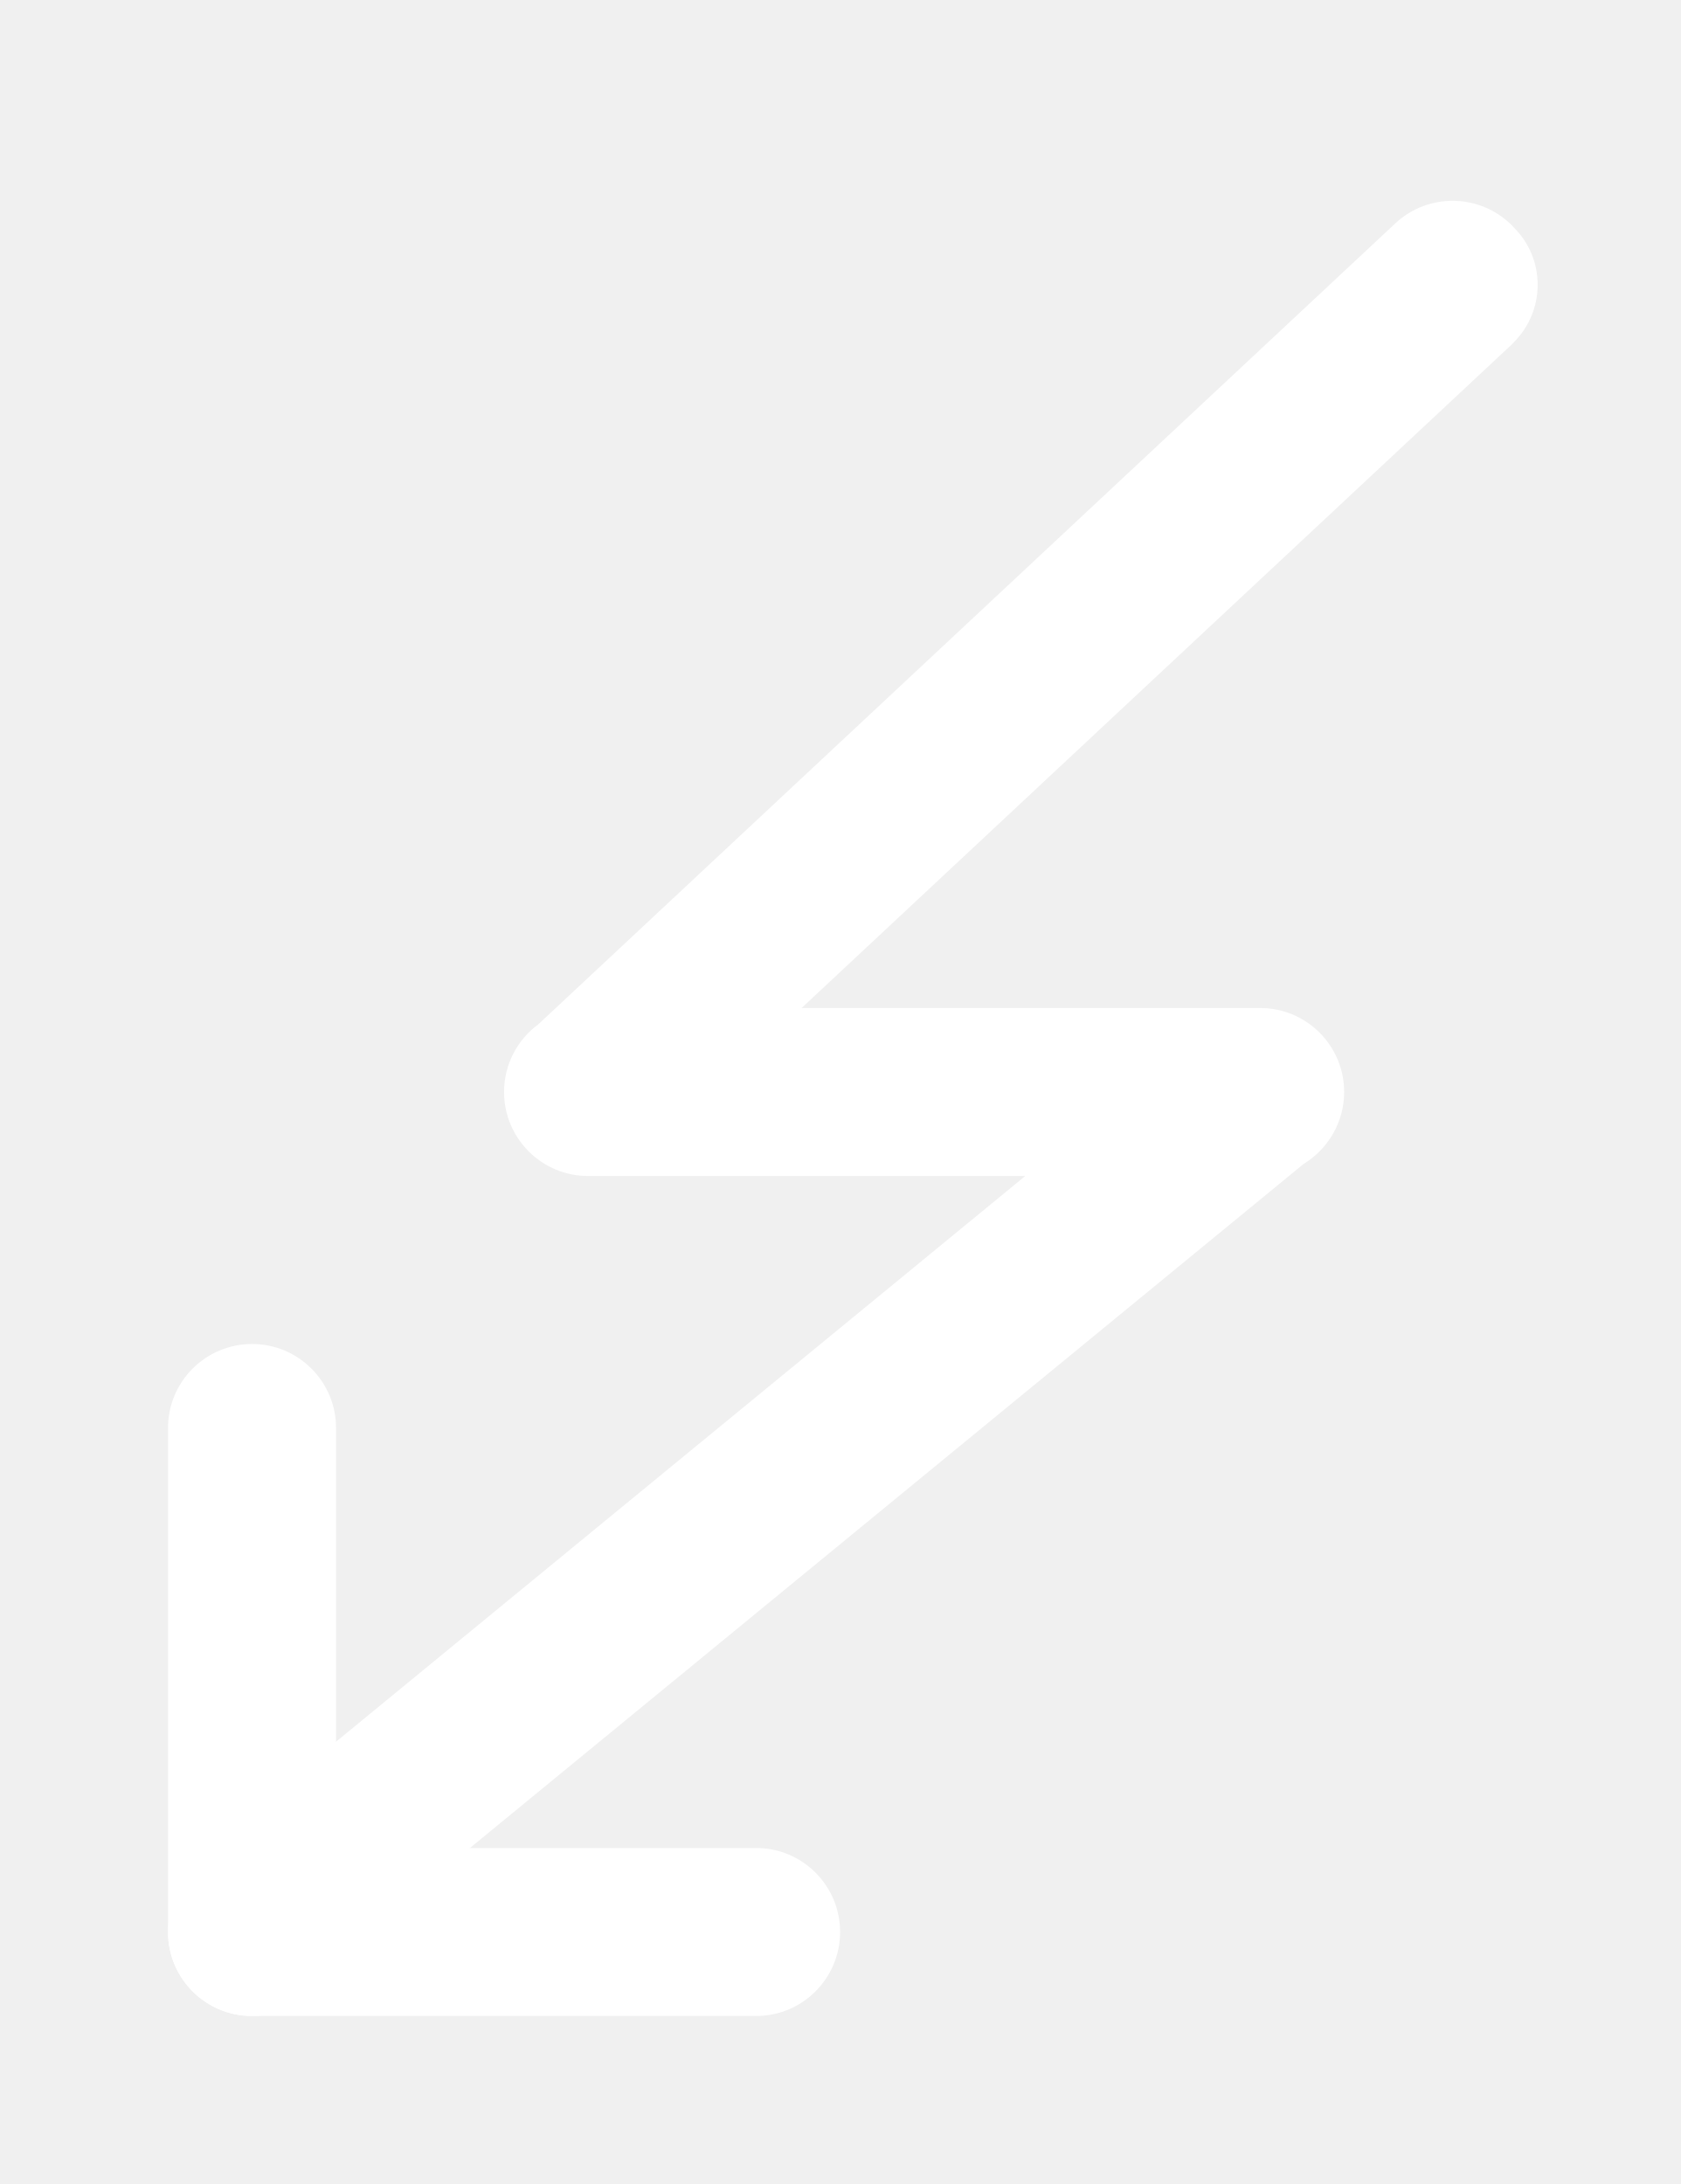
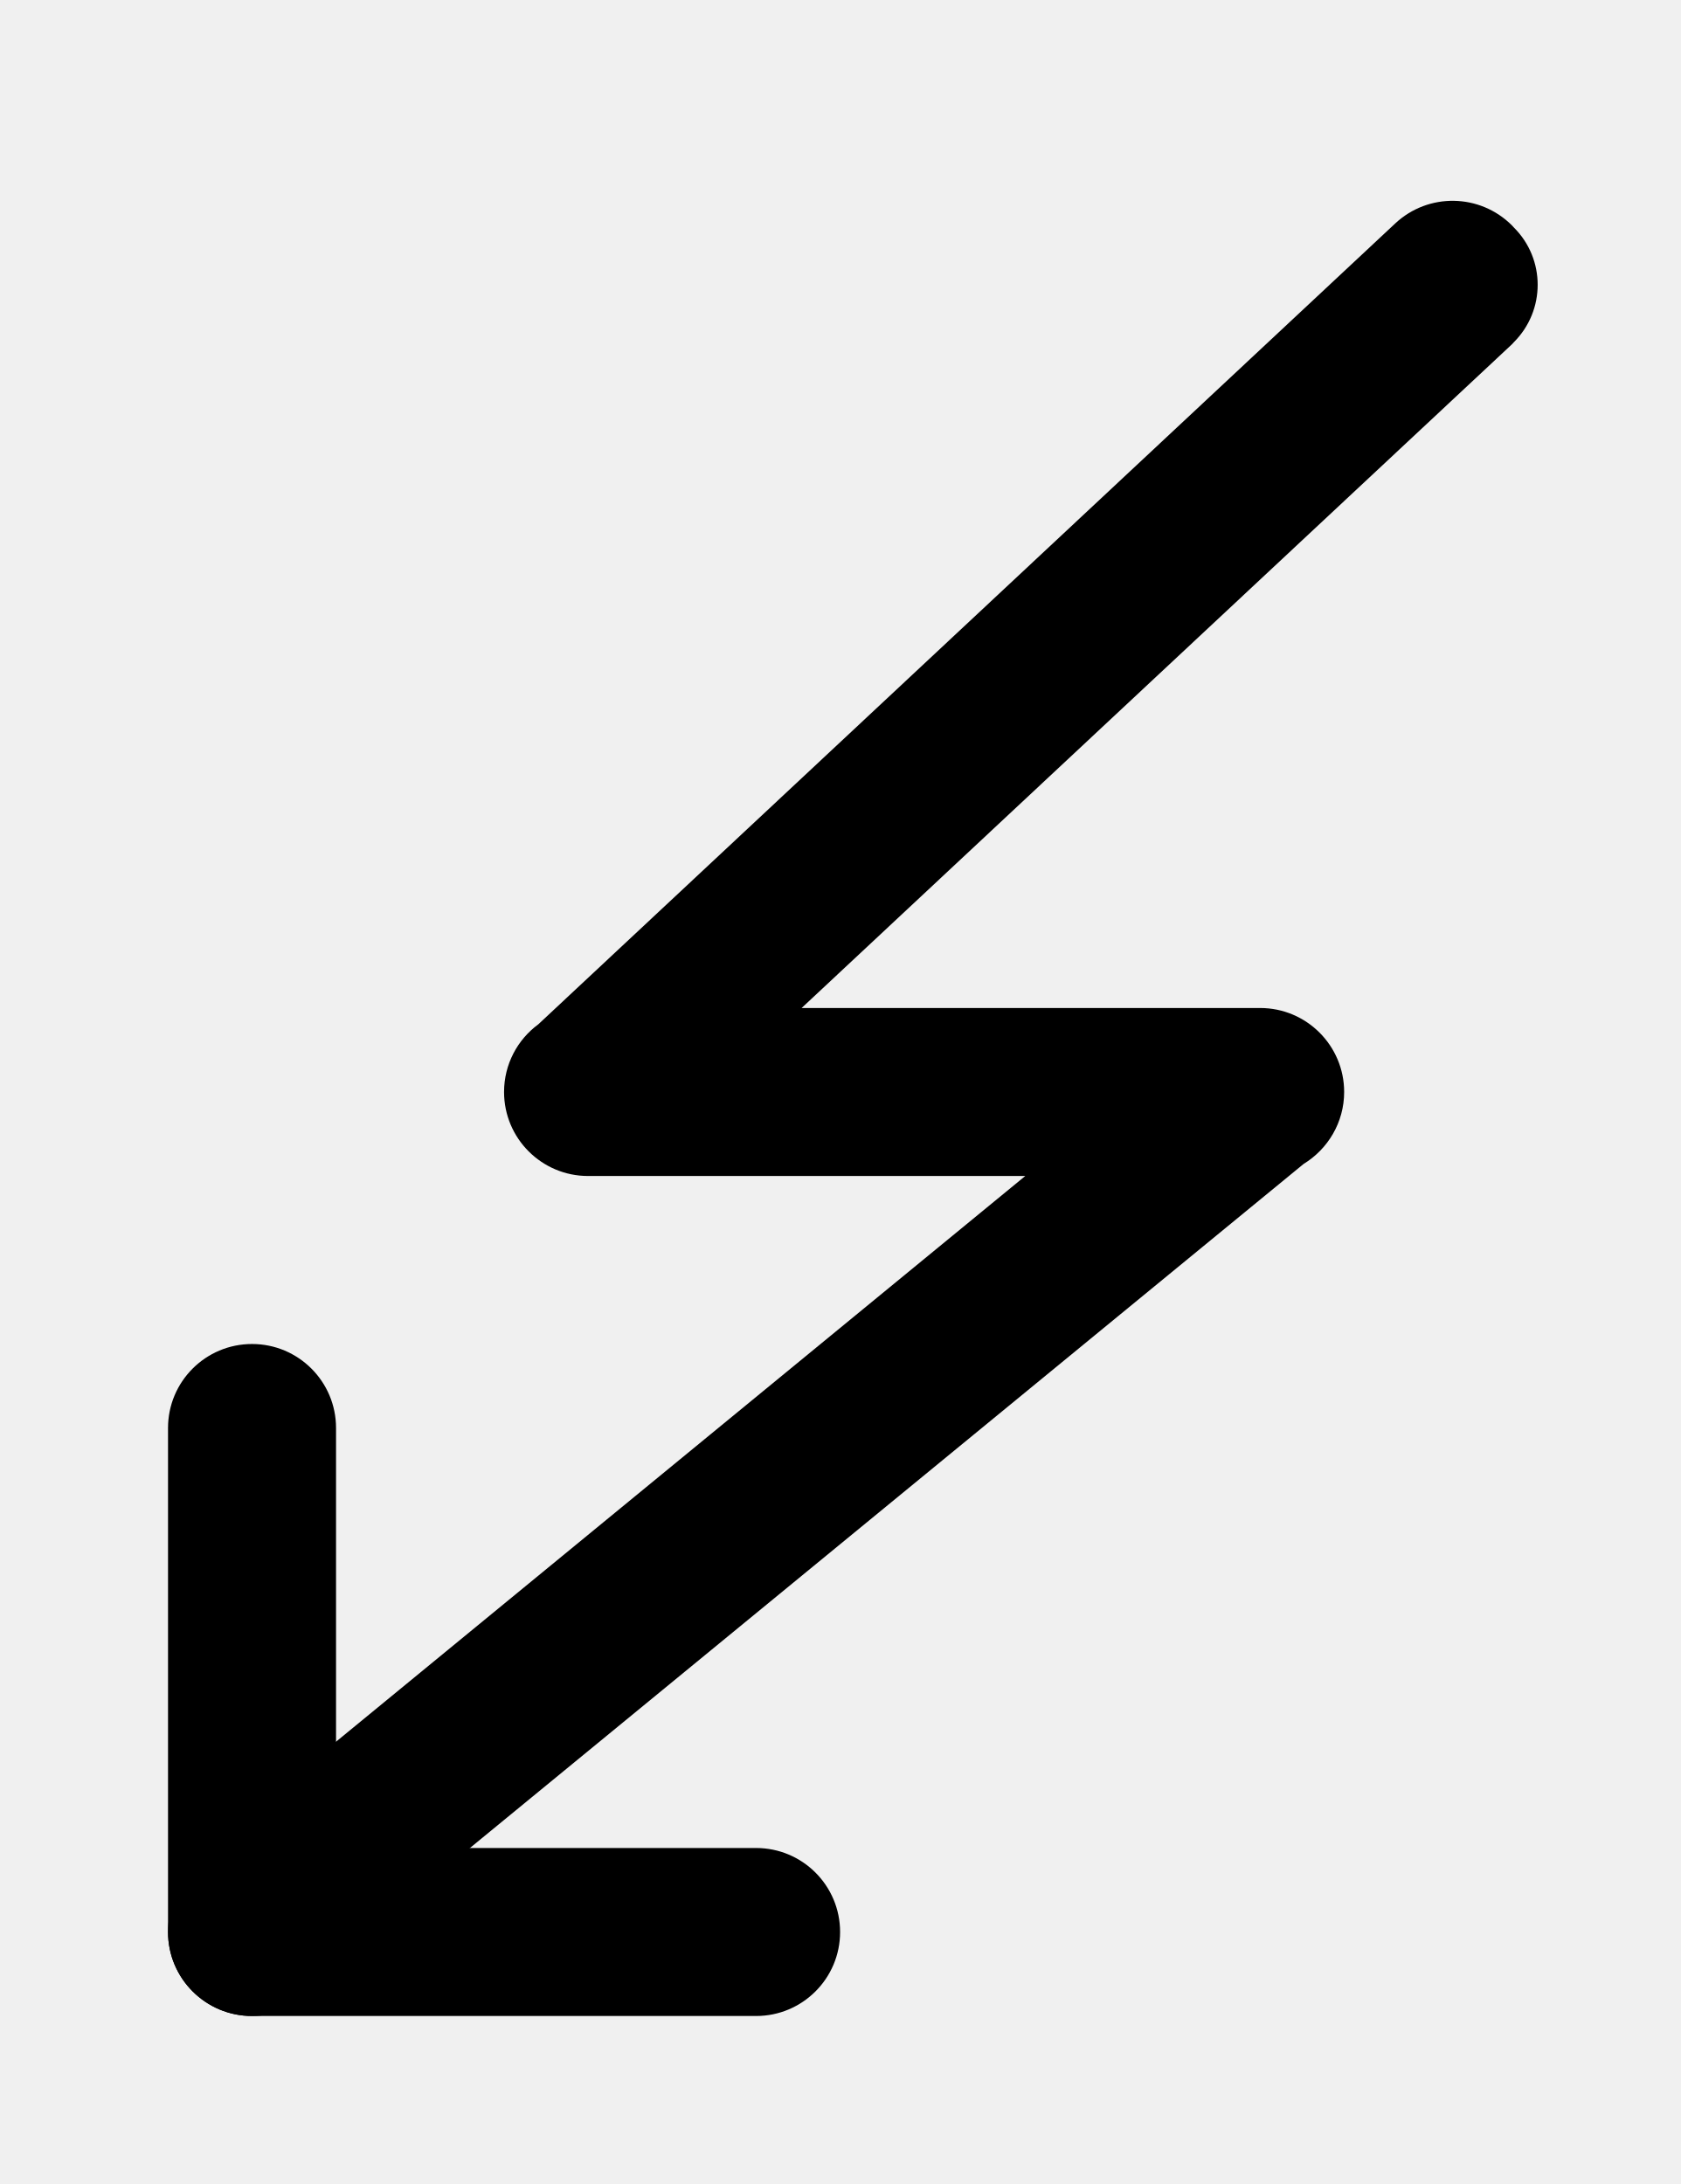
<svg xmlns="http://www.w3.org/2000/svg" width="10px" height="13px" viewBox="0 0 10 13" version="1.1">
  <g stroke="none" stroke-width="1" fill="none" fill-rule="evenodd">
-     <g transform="translate(0, 1)" fill="#FFFFFF">
-       <rect id="Rectangle-14" x="1" y="7" width="1" height="4" rx="0.5" />
-       <rect id="Rectangle-14" transform="translate(3, 10.5) rotate(-270) translate(-3, -10.5) " x="2.5" y="8.5" width="1" height="4" rx="0.5" />
-       <path d="M4.771,5 L7.5,5 C7.776,5 8,5.224 8,5.5 C8,5.681 7.903,5.84 7.759,5.928 L2.413,10.315 C2.214,10.479 1.924,10.464 1.742,10.282 L1.709,10.249 C1.532,10.072 1.532,9.785 1.709,9.608 C1.719,9.598 1.73,9.588 1.742,9.579 L6.102,6 L3.5,6 C3.224,6 3,5.776 3,5.5 C3,5.335 3.08,5.188 3.204,5.097 L8.304,0.33 C8.501,0.146 8.808,0.151 8.999,0.342 L9.01,0.354 C9.199,0.542 9.199,0.848 9.01,1.037 C9.007,1.041 9.003,1.045 8.999,1.049 L4.771,5 Z" id="Combined-Shape" />
+     <g transform="translate(0, 1)" fill="currentColor">
+       <rect x="1" y="7" width="1" height="4" rx="0.5" />
+       <rect transform="translate(3, 10.5) rotate(-270) translate(-3, -10.5) " x="2.5" y="8.5" width="1" height="4" rx="0.5" />
+       <path d="M4.771,5 L7.5,5 C7.776,5 8,5.224 8,5.5 C8,5.681 7.903,5.84 7.759,5.928 L2.413,10.315 C2.214,10.479 1.924,10.464 1.742,10.282 L1.709,10.249 C1.532,10.072 1.532,9.785 1.709,9.608 C1.719,9.598 1.73,9.588 1.742,9.579 L6.102,6 L3.5,6 C3.224,6 3,5.776 3,5.5 C3,5.335 3.08,5.188 3.204,5.097 L8.304,0.33 C8.501,0.146 8.808,0.151 8.999,0.342 L9.01,0.354 C9.199,0.542 9.199,0.848 9.01,1.037 C9.007,1.041 9.003,1.045 8.999,1.049 L4.771,5 Z" />
    </g>
  </g>
</svg>
